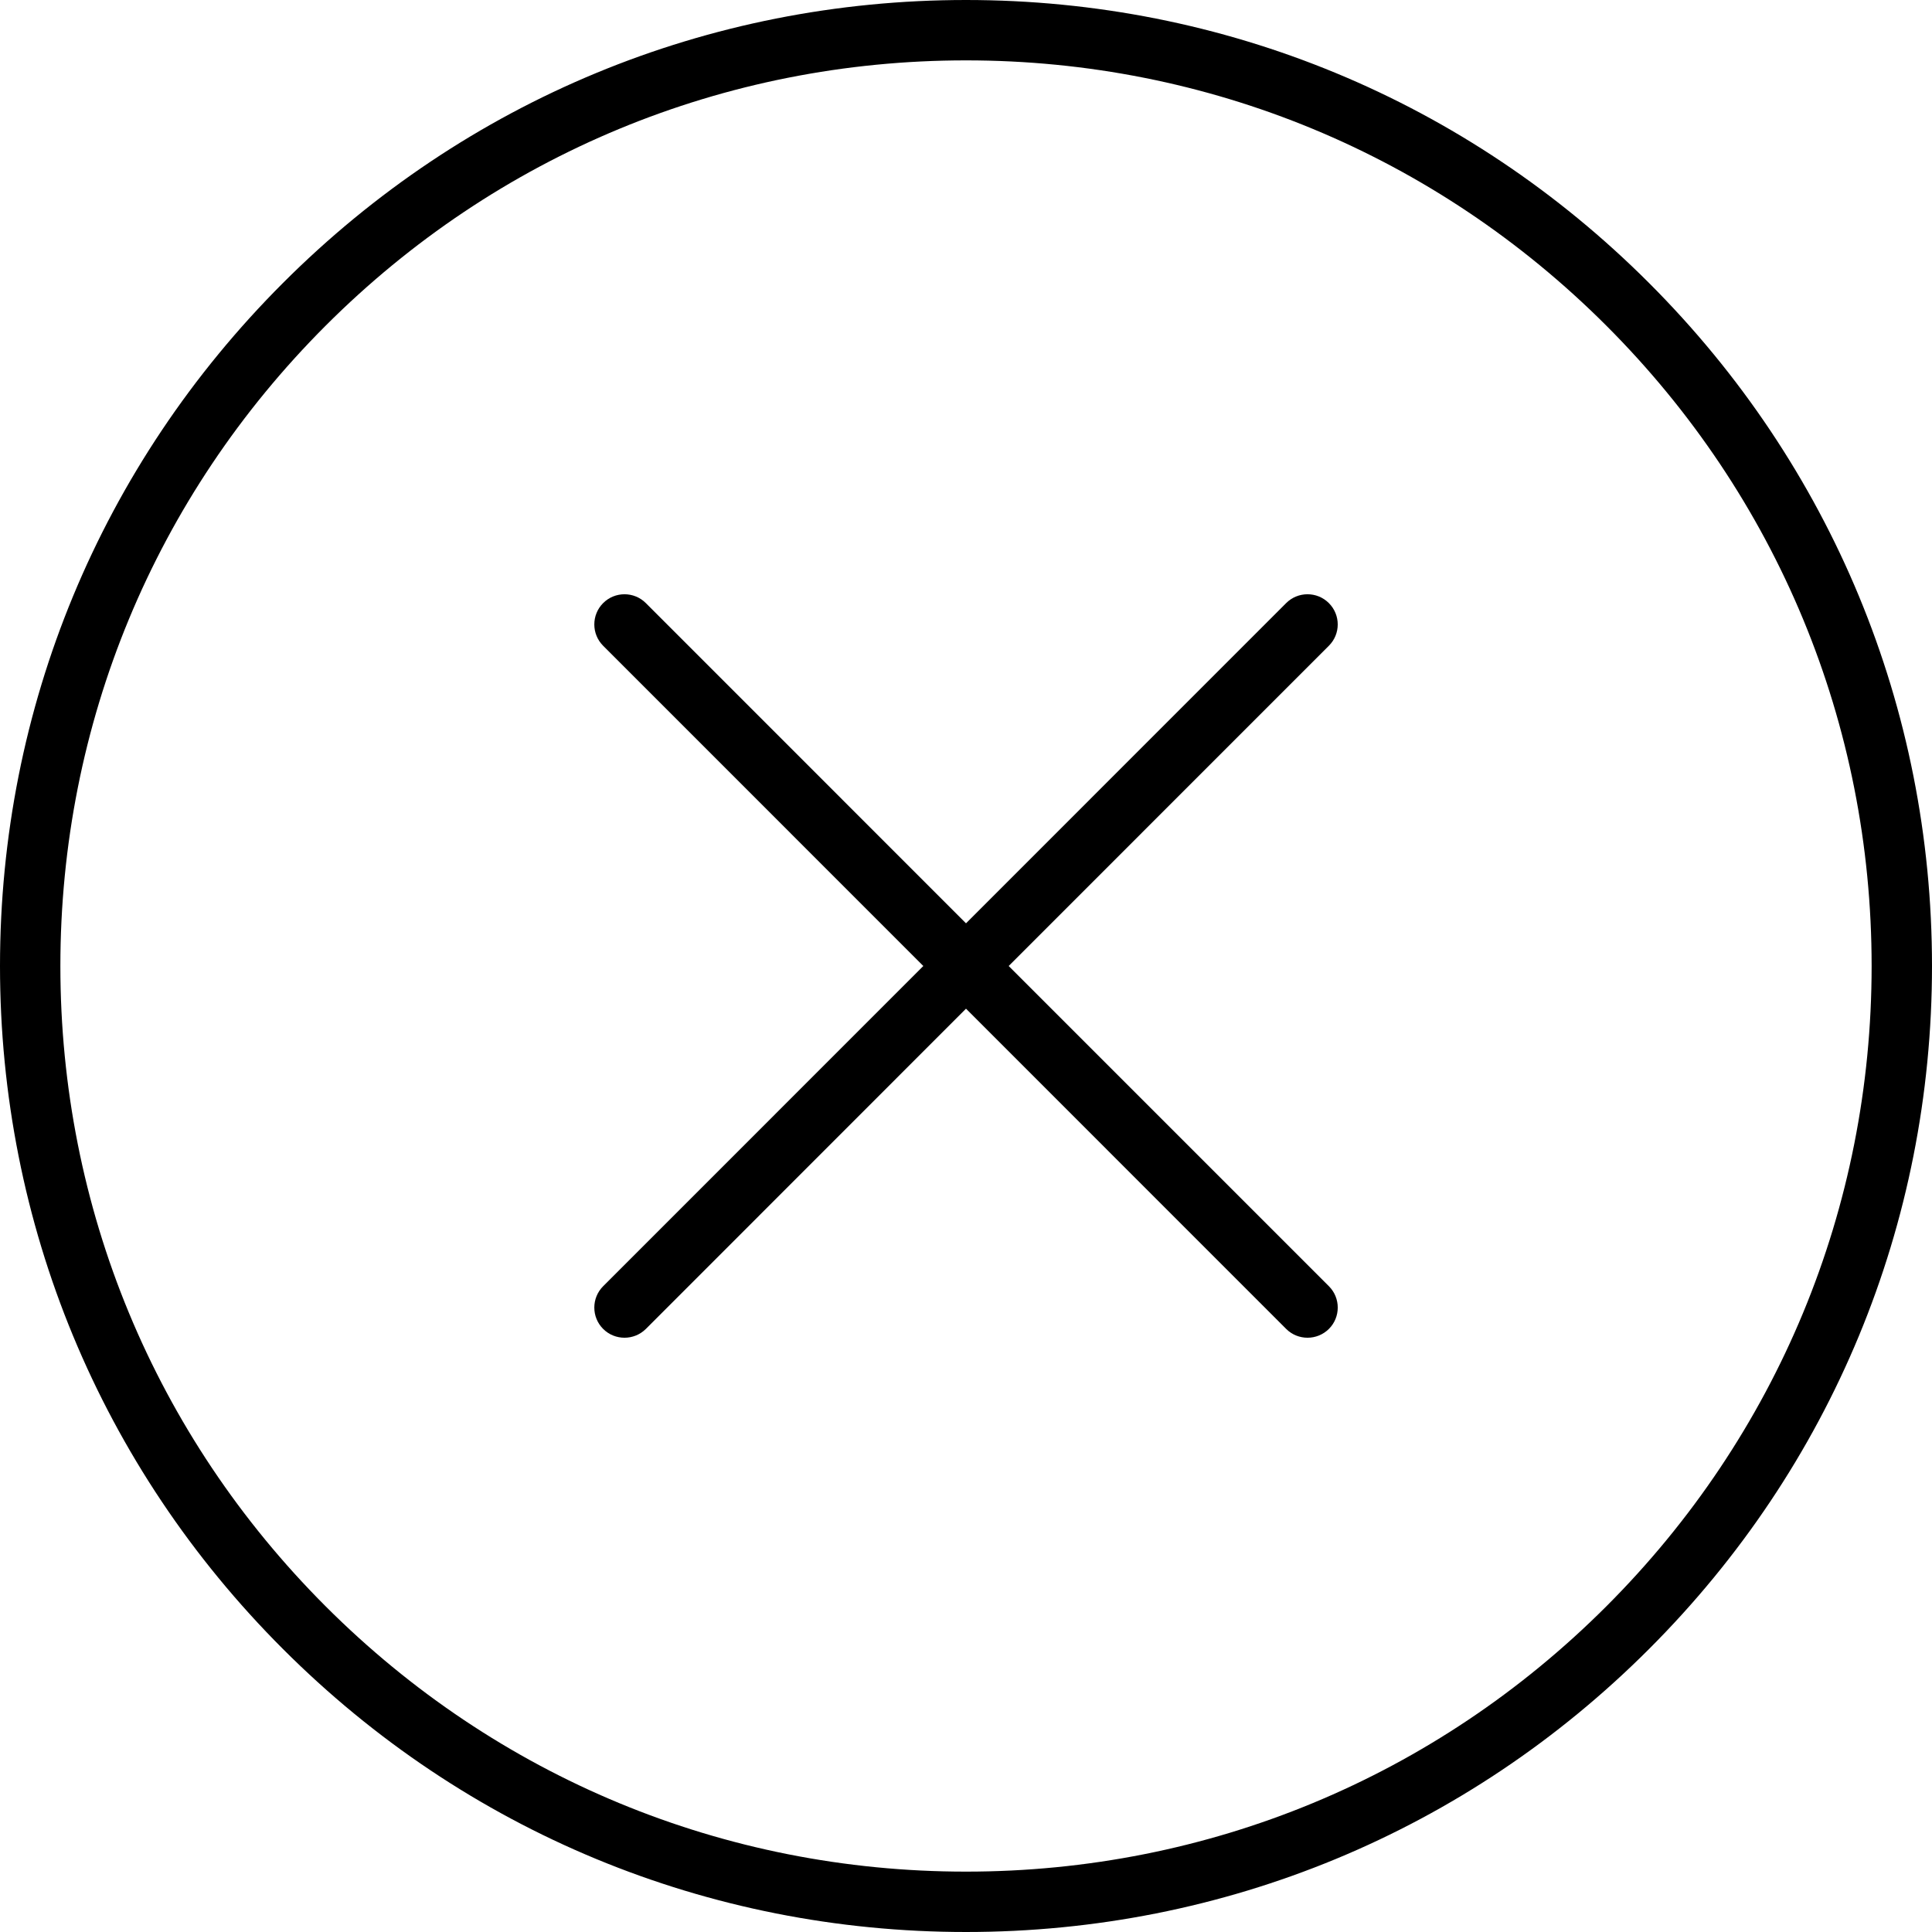
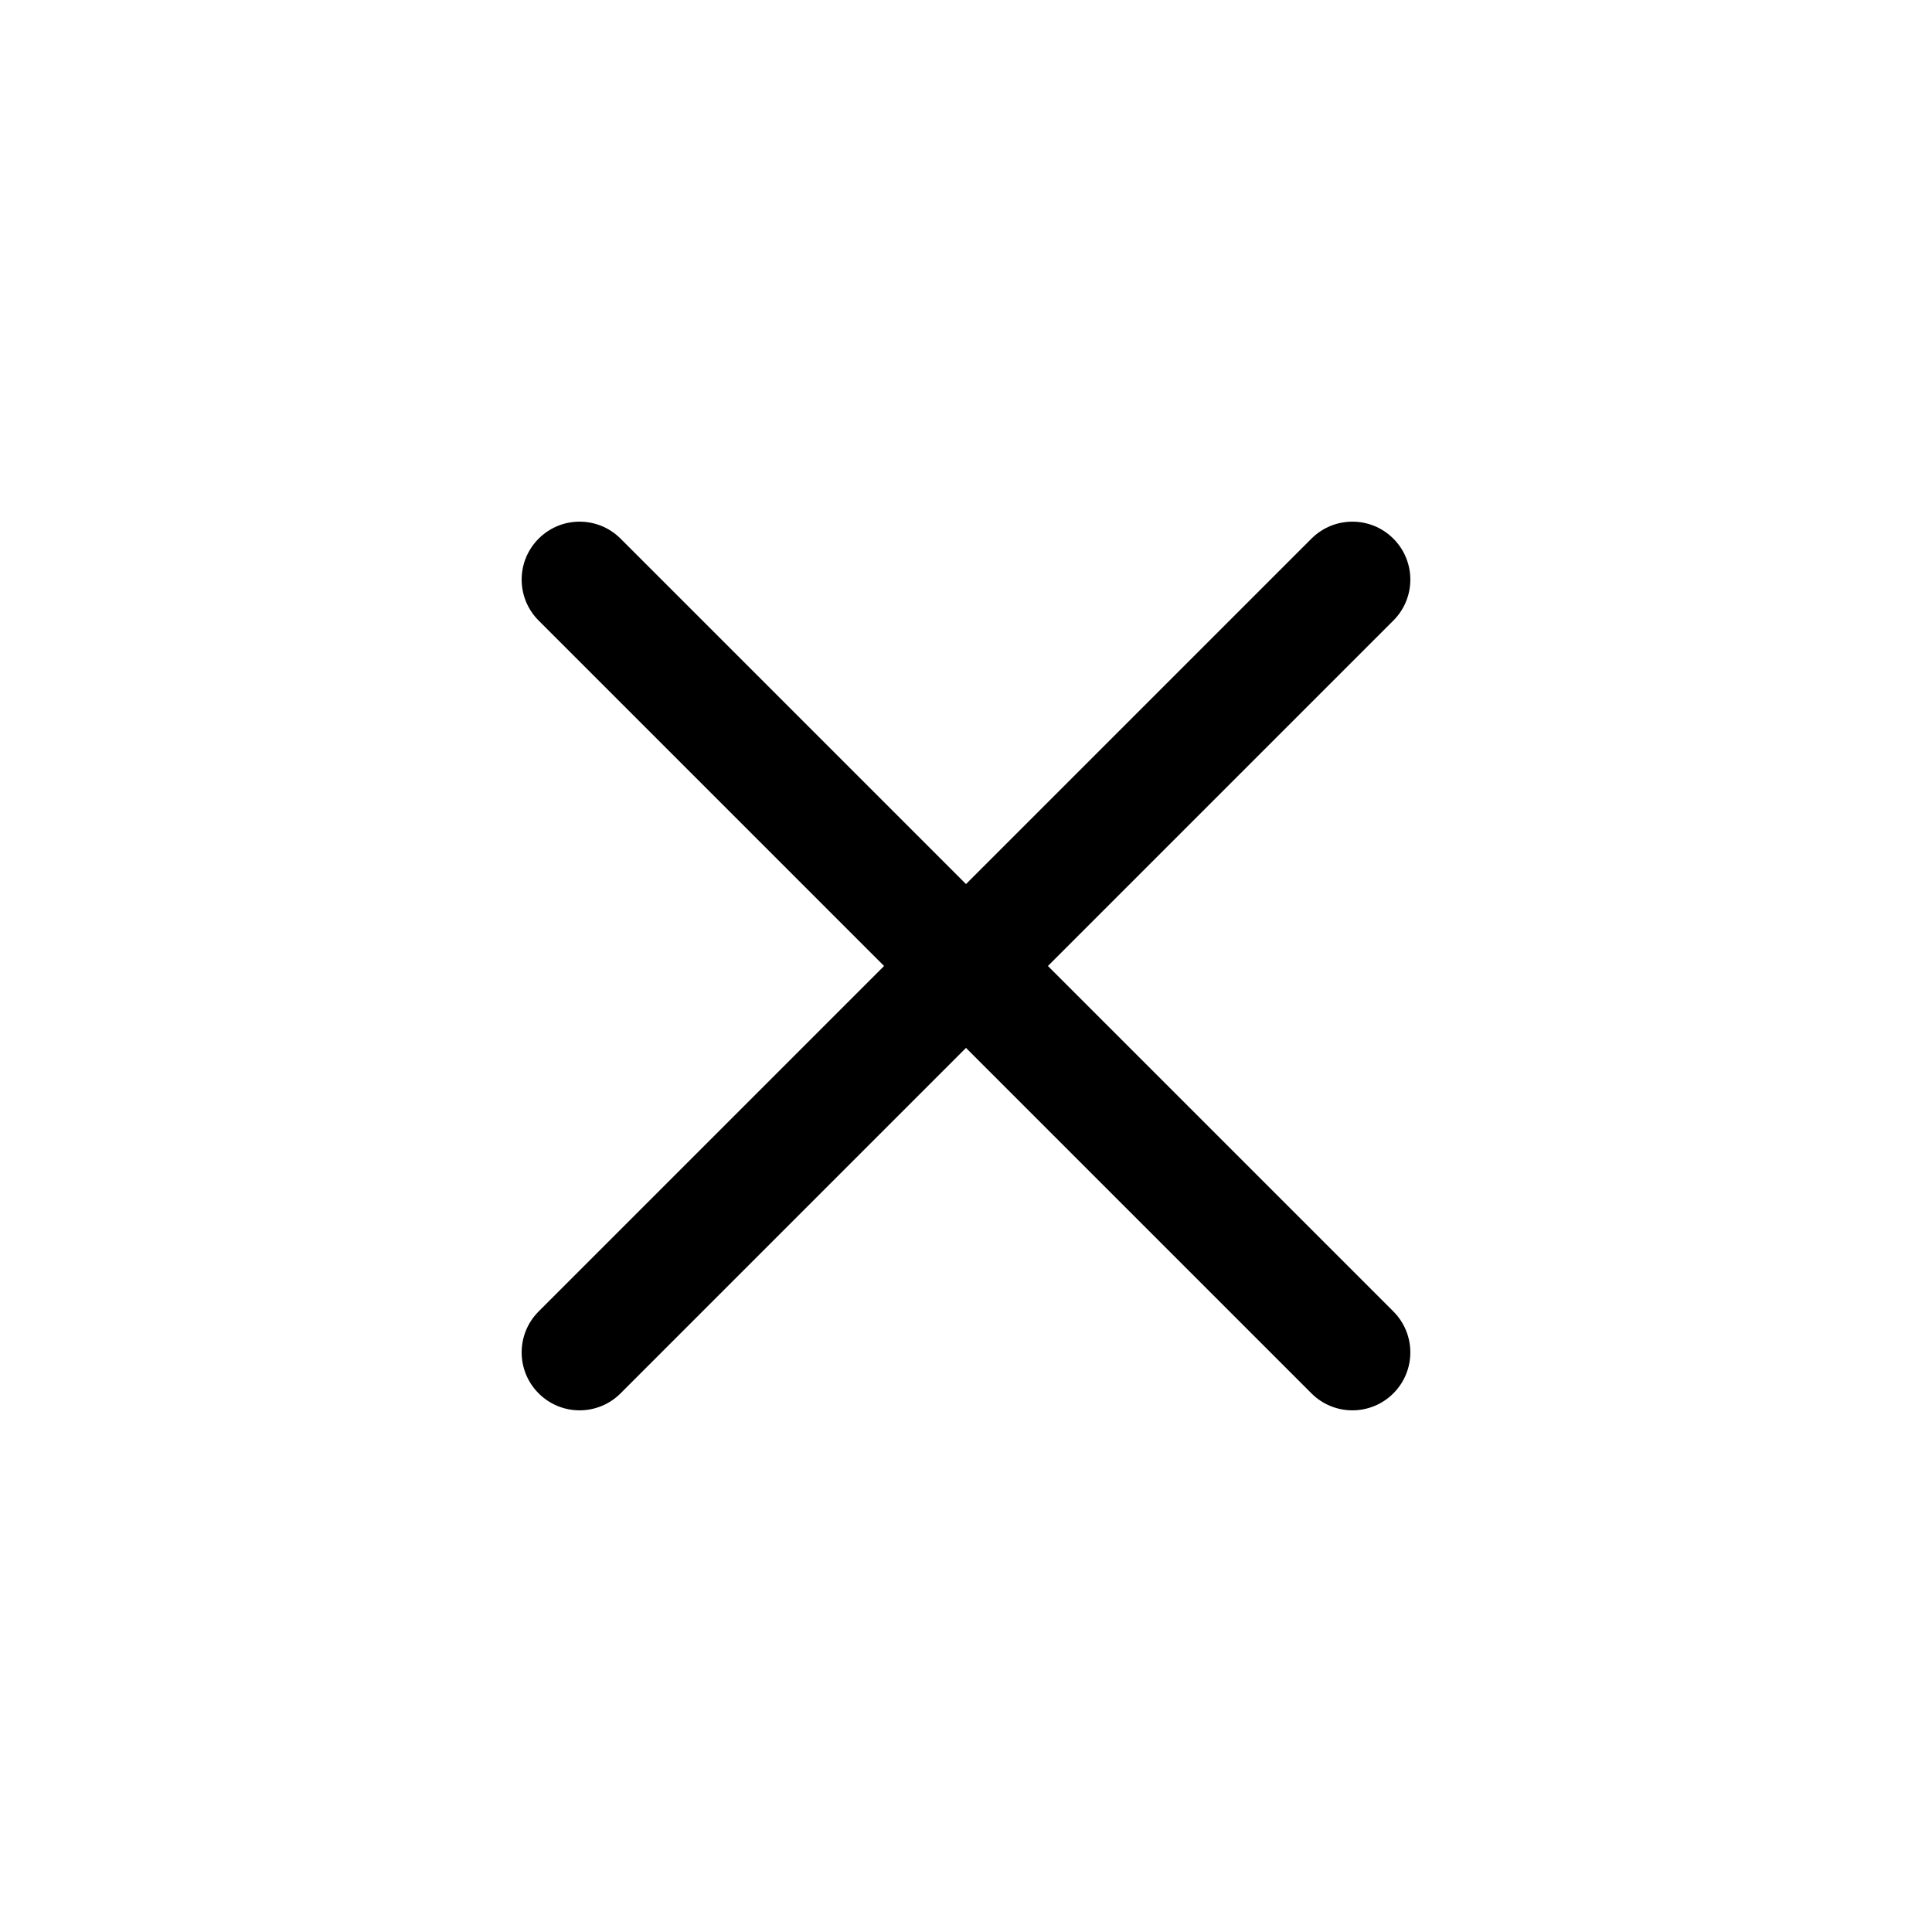
- <svg xmlns="http://www.w3.org/2000/svg" version="1.1" id="Layer_1" width="800px" height="800px" viewBox="0 0 32 32" enable-background="new 0 0 32 32" xml:space="preserve">
-   <g>
-     <path fill="#000" d="M16,0C11.726,0,7.708,1.664,4.687,4.687C1.665,7.708,0,11.727,0,16s1.665,8.292,4.687,11.313   C7.708,30.336,11.726,32,16,32s8.292-1.664,11.313-4.687C30.335,24.292,32,20.273,32,16s-1.665-8.292-4.687-11.313   C24.292,1.664,20.274,0,16,0z M26.606,26.606C23.773,29.439,20.007,31,16,31s-7.773-1.561-10.606-4.394S1,20.007,1,16   S2.561,8.227,5.394,5.394S11.993,1,16,1s7.773,1.561,10.606,4.394S31,11.993,31,16S29.439,23.773,26.606,26.606z" />
-     <path stroke-width="1.5" fill="#000" d="M22.01,9.989c-0.195-0.195-0.512-0.195-0.707,0L16,15.293l-5.303-5.304c-0.195-0.195-0.512-0.195-0.707,0   s-0.195,0.512,0,0.707L15.293,16L9.99,21.304c-0.195,0.195-0.195,0.512,0,0.707c0.098,0.098,0.226,0.146,0.354,0.146   s0.256-0.049,0.354-0.146L16,16.707l5.303,5.304c0.098,0.098,0.226,0.146,0.354,0.146s0.256-0.049,0.354-0.146   c0.195-0.195,0.195-0.512,0-0.707L16.707,16l5.303-5.304C22.206,10.501,22.206,10.185,22.01,9.989z" />
-   </g>
+ <svg xmlns="http://www.w3.org/2000/svg" width="800px" height="800px" viewBox="0 -0.5 25 25" fill="none">
+   <path d="M6.97 16.47C6.677 16.763 6.677 17.237 6.97 17.53C7.263 17.823 7.737 17.823 8.03 17.53L6.97 16.47ZM13.03 12.53C13.323 12.237 13.323 11.763 13.03 11.47C12.737 11.177 12.263 11.177 11.97 11.47L13.03 12.53ZM11.97 11.47C11.677 11.763 11.677 12.237 11.97 12.53C12.263 12.823 12.737 12.823 13.03 12.53L11.97 11.47ZM18.03 7.53C18.323 7.237 18.323 6.763 18.03 6.47C17.737 6.177 17.263 6.177 16.97 6.47L18.03 7.53ZM13.03 11.47C12.737 11.177 12.263 11.177 11.97 11.47C11.677 11.763 11.677 12.237 11.97 12.53L13.03 11.47ZM16.97 17.53C17.263 17.823 17.737 17.823 18.03 17.53C18.323 17.237 18.323 16.763 18.03 16.47L16.97 17.53ZM11.97 12.53C12.263 12.823 12.737 12.823 13.03 12.53C13.323 12.237 13.323 11.763 13.03 11.47L11.97 12.53ZM8.03 6.47C7.737 6.177 7.263 6.177 6.97 6.47C6.677 6.763 6.677 7.237 6.97 7.53L8.03 6.47ZM8.03 17.53L13.03 12.53L11.97 11.47L6.97 16.47L8.03 17.53ZM13.03 12.53L18.03 7.53L16.97 6.47L11.97 11.47L13.03 12.53ZM11.97 12.53L16.97 17.53L18.03 16.47L13.03 11.47L11.97 12.53ZM13.03 11.47L8.03 6.47L6.97 7.53L11.97 12.53L13.03 11.47Z" fill="#000" />
</svg>
